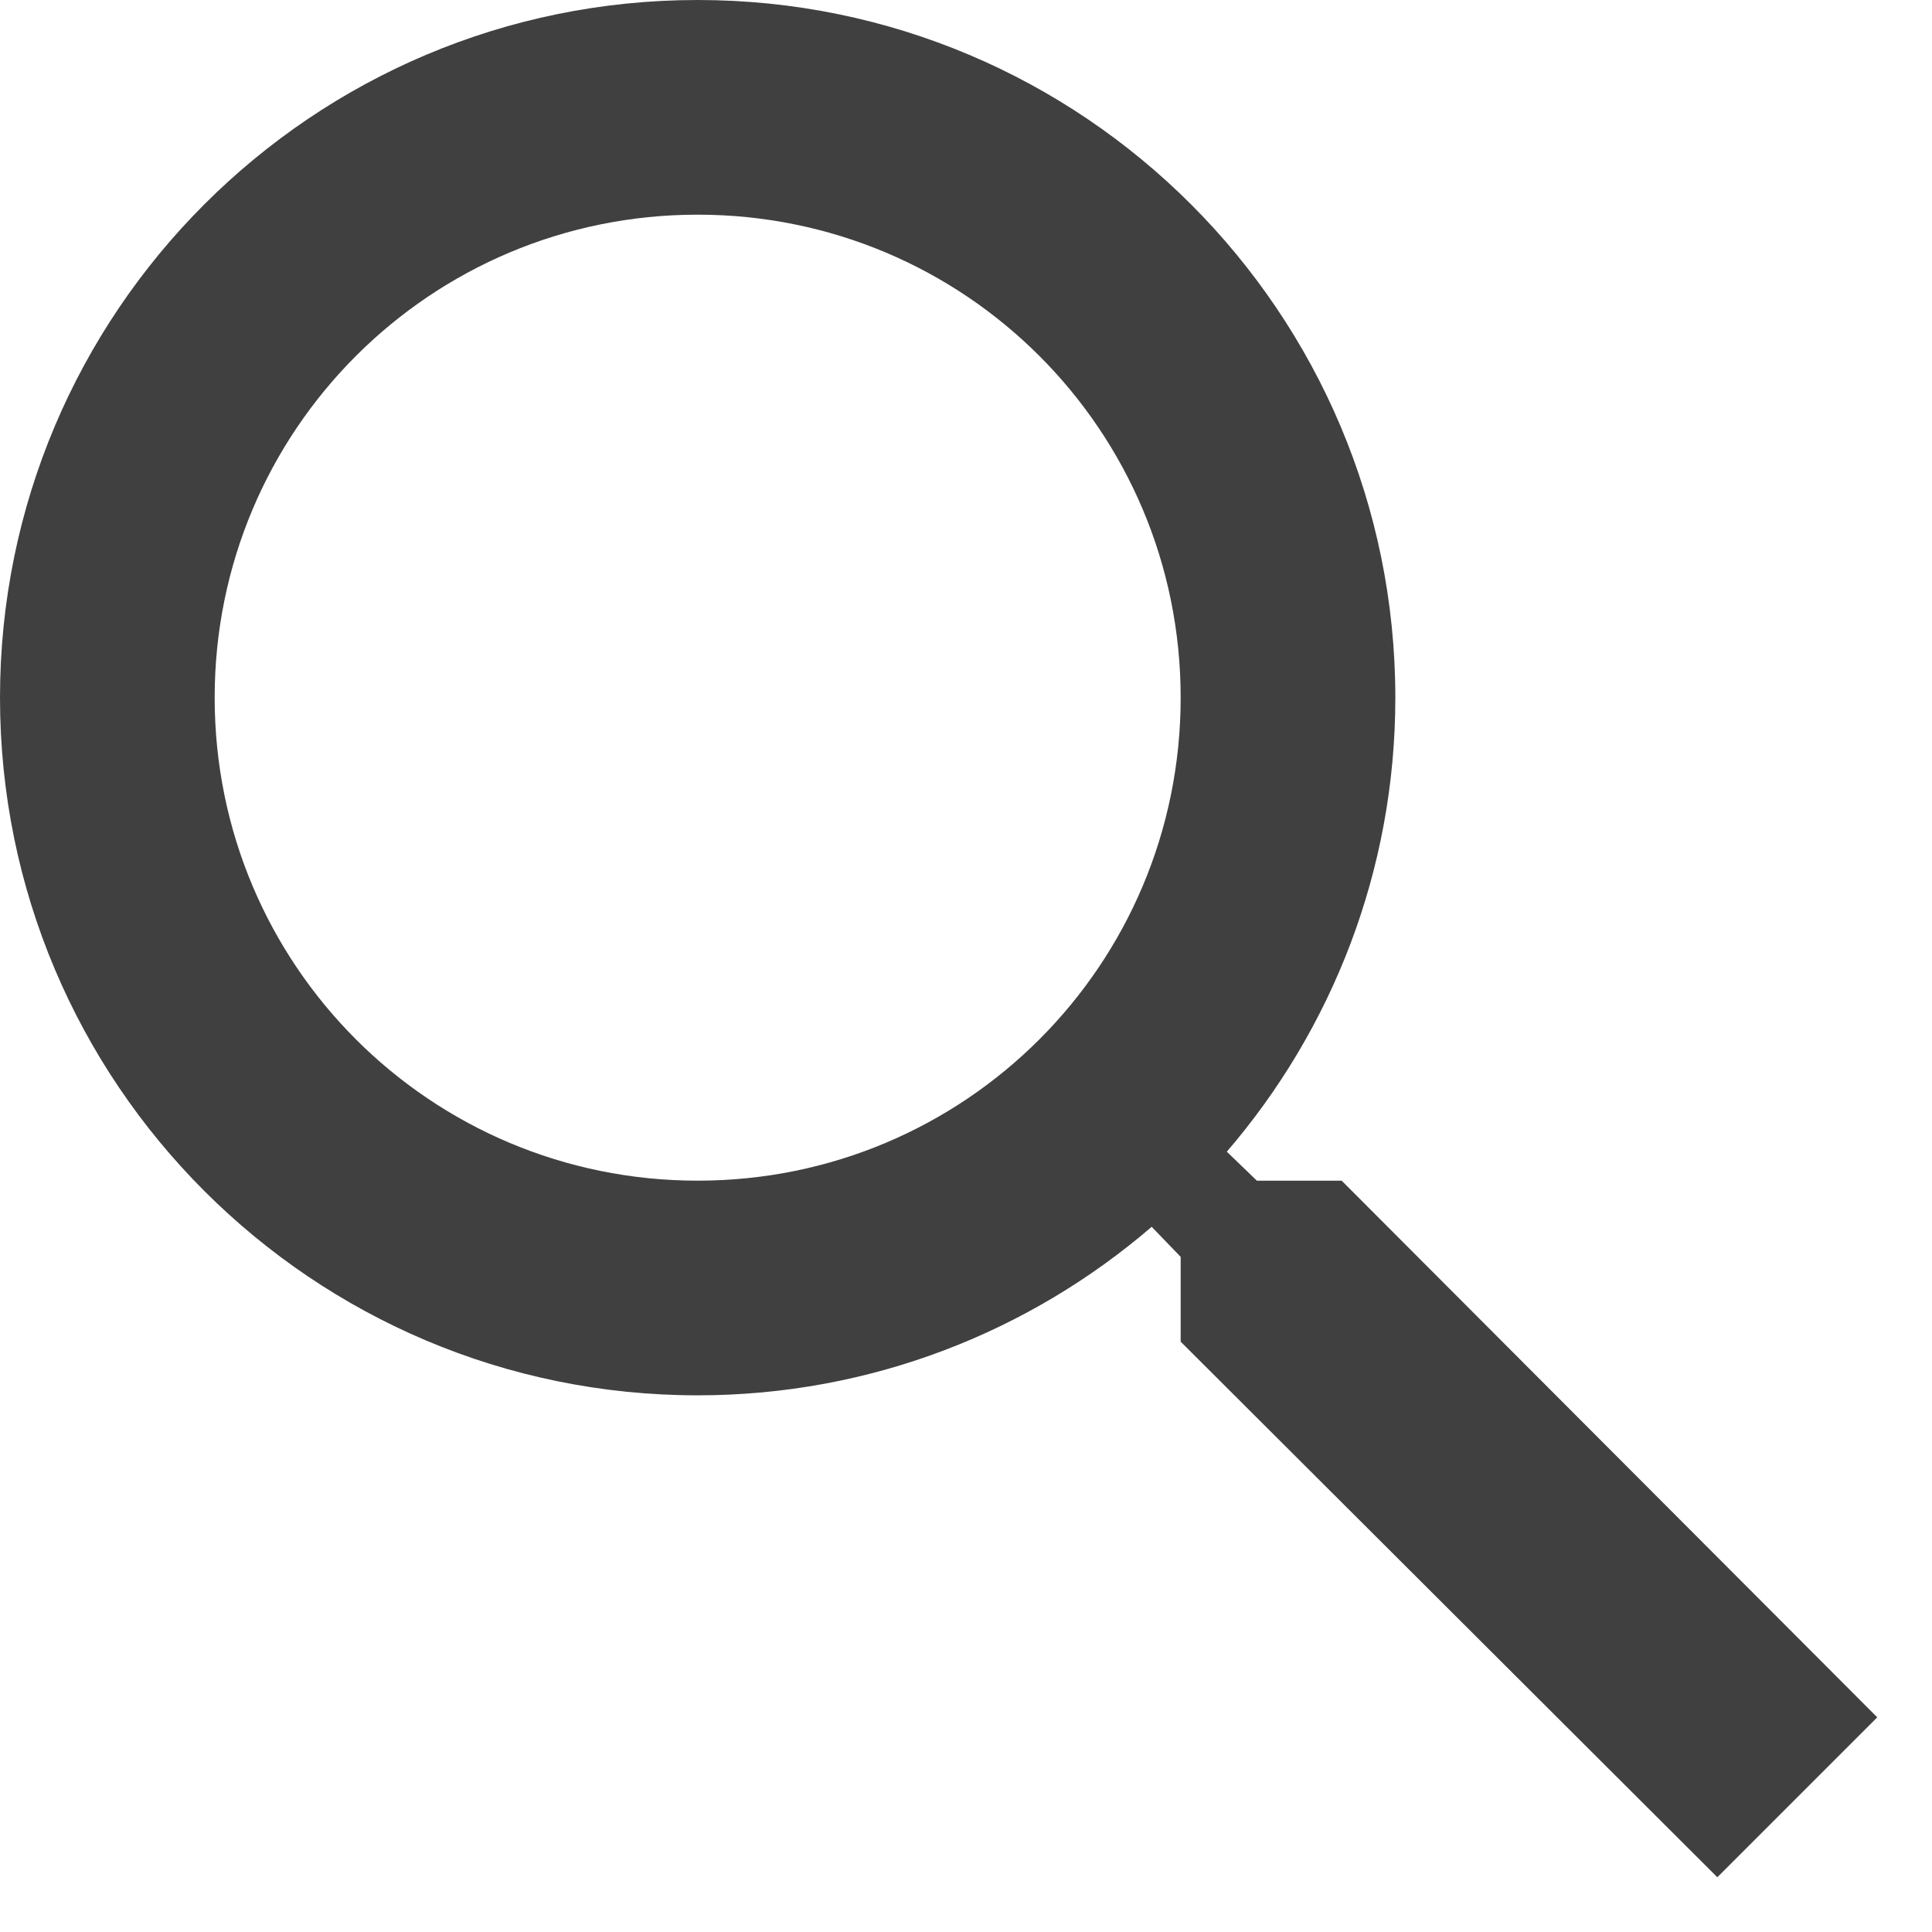
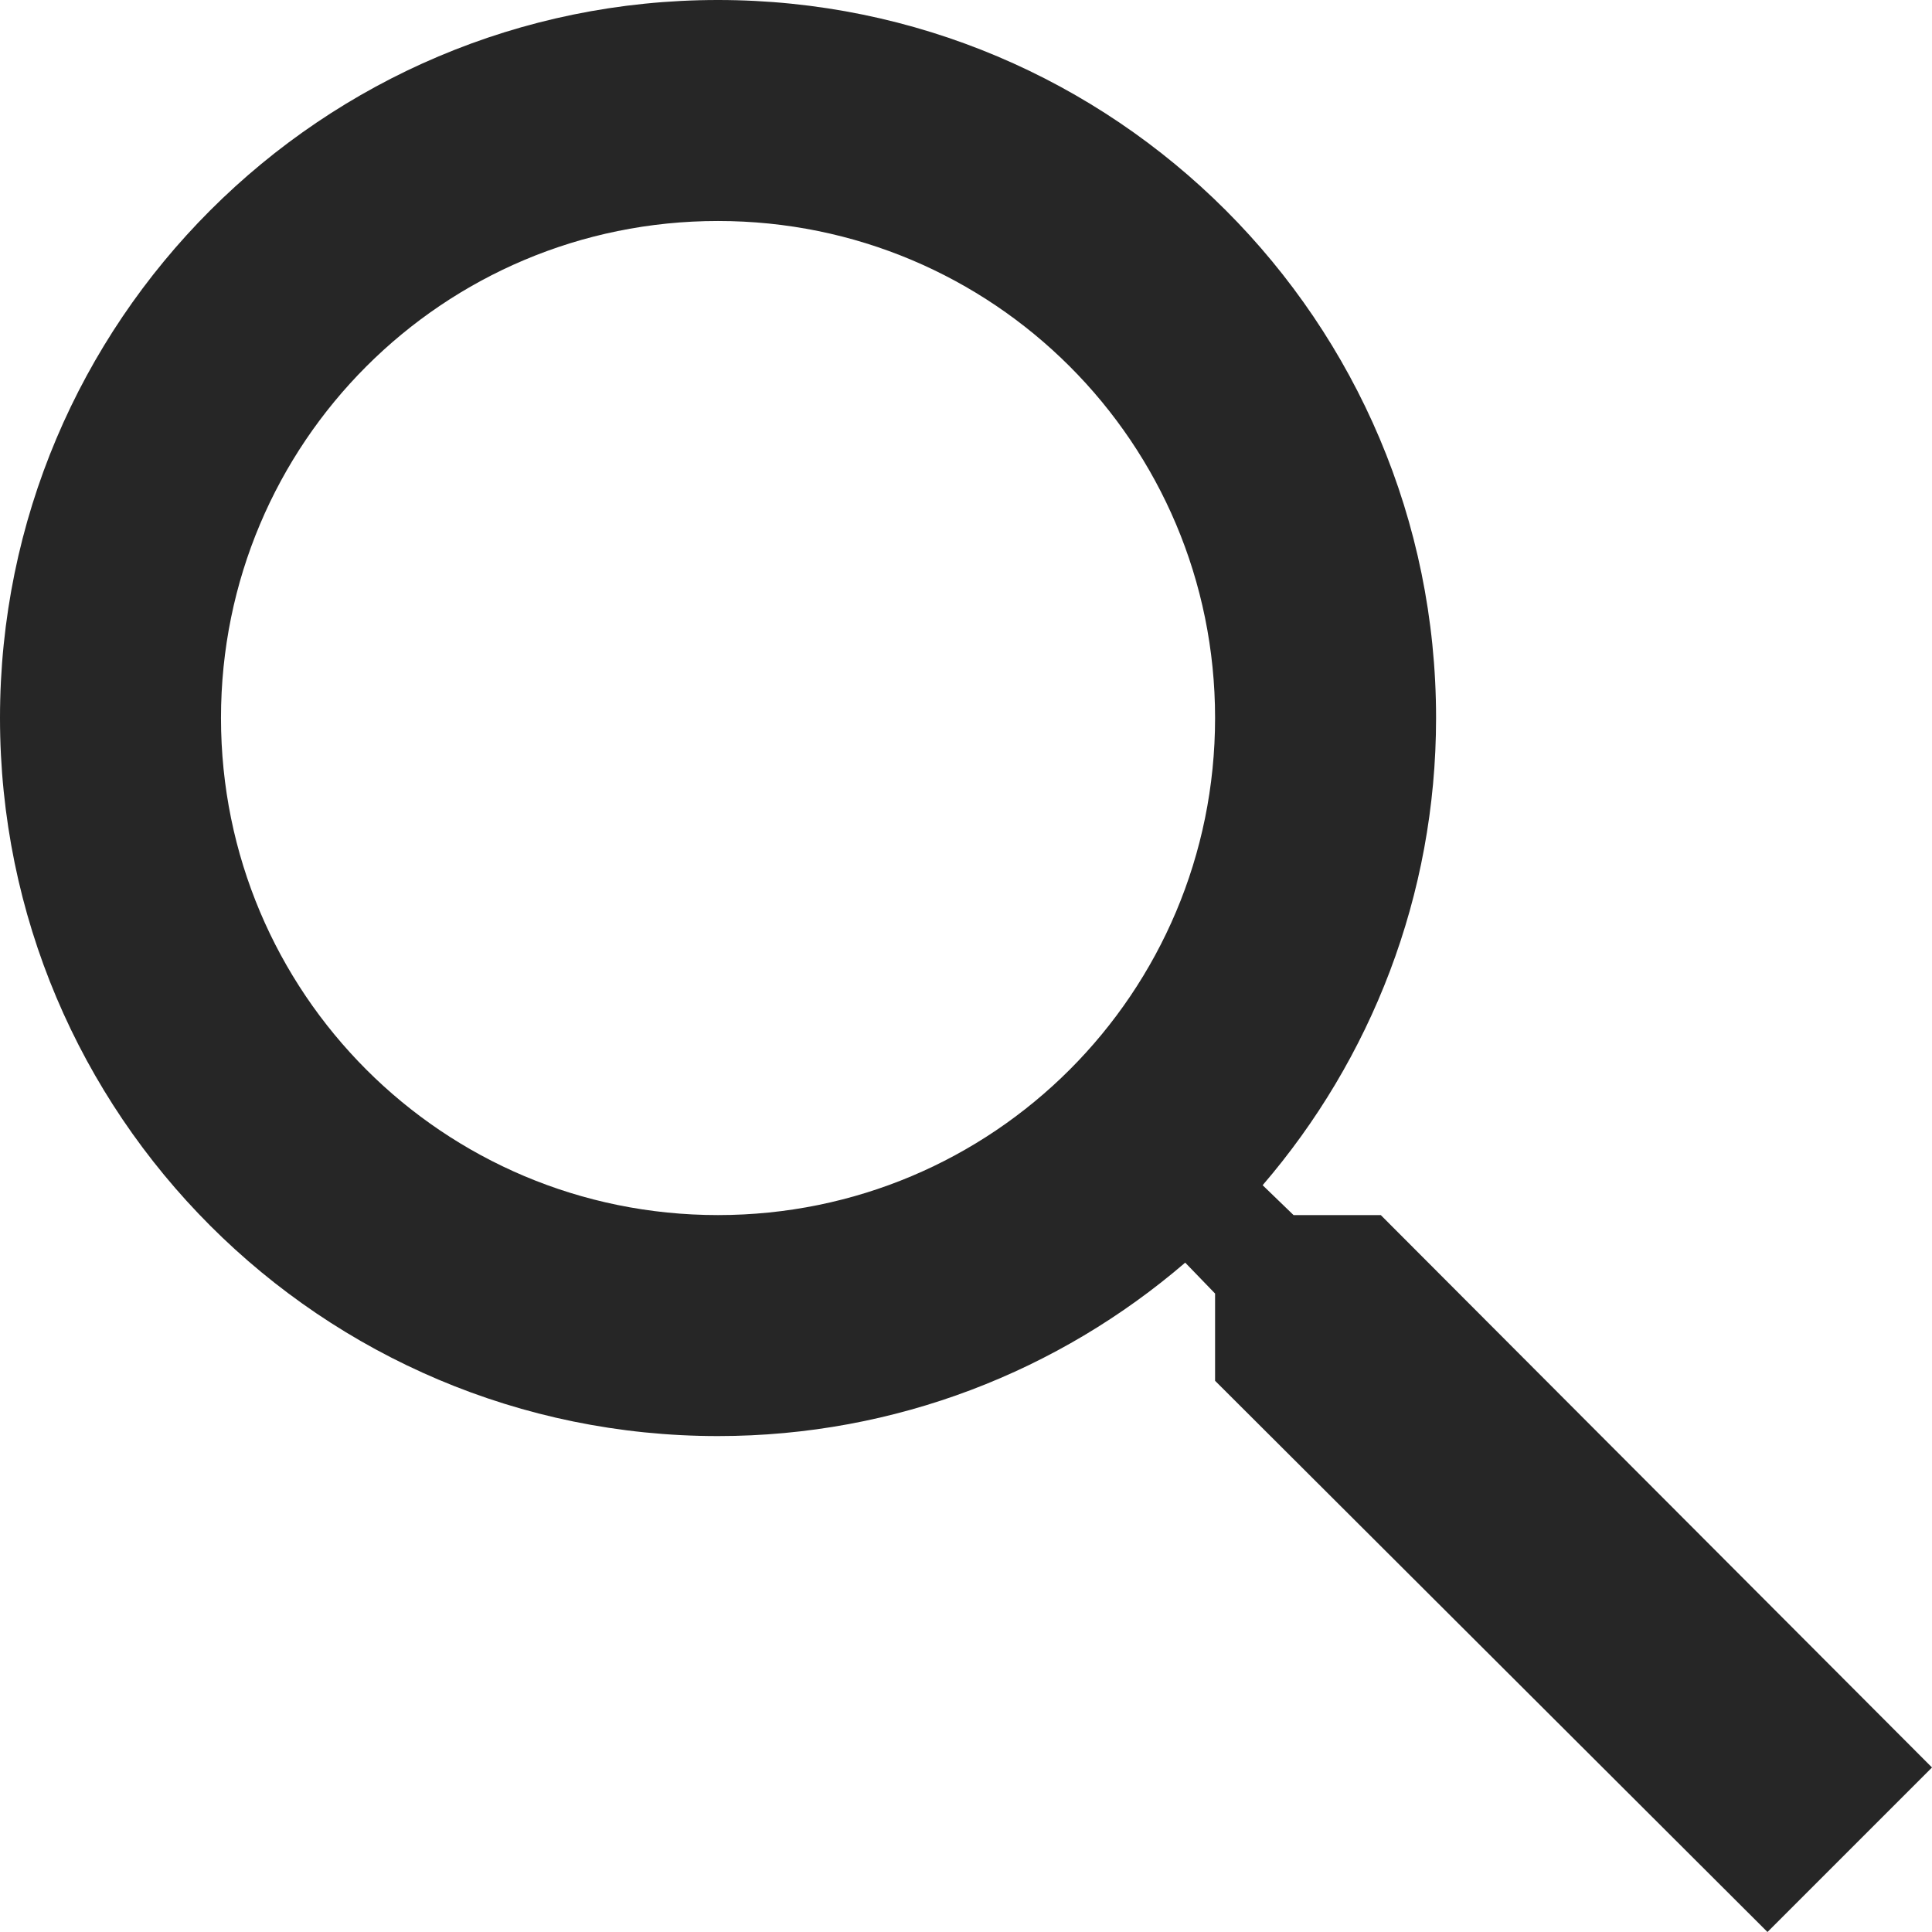
- <svg xmlns="http://www.w3.org/2000/svg" width="18" height="18" viewBox="0 0 18 18" fill="none">
-   <path fill-rule="evenodd" clip-rule="evenodd" d="M11.71 11H12.5L17.49 16L16 17.49L11 12.5V11.71L10.73 11.43C9.59 12.41 8.11 13 6.5 13C2.91 13 0 10.09 0 6.5C0 2.91 2.91 0 6.5 0C10.09 0 13 2.91 13 6.5C13 8.11 12.41 9.59 11.43 10.73L11.71 11ZM2 6.5C2 8.99 4.01 11 6.5 11C8.99 11 11 8.99 11 6.5C11 4.01 8.99 2 6.5 2C4.01 2 2 4.01 2 6.5Z" fill="black" fill-opacity="0.75" />
+ <svg xmlns="http://www.w3.org/2000/svg" width="13" height="13" viewBox="0 0 13 13" fill="none">
+   <path fill-rule="evenodd" clip-rule="evenodd" d="M8.704 8.176H9.291L13 11.893L11.893 13L8.176 9.291V8.704L7.975 8.496C7.128 9.224 6.028 9.663 4.831 9.663C2.163 9.663 0 7.5 0 4.831C0 2.163 2.163 0 4.831 0C7.5 0 9.663 2.163 9.663 4.831C9.663 6.028 9.224 7.128 8.496 7.975L8.704 8.176ZM1.487 4.831C1.487 6.682 2.981 8.176 4.831 8.176C6.682 8.176 8.176 6.682 8.176 4.831C8.176 2.981 6.682 1.487 4.831 1.487C2.981 1.487 1.487 2.981 1.487 4.831Z" fill="black" fill-opacity="0.85" />
</svg>
